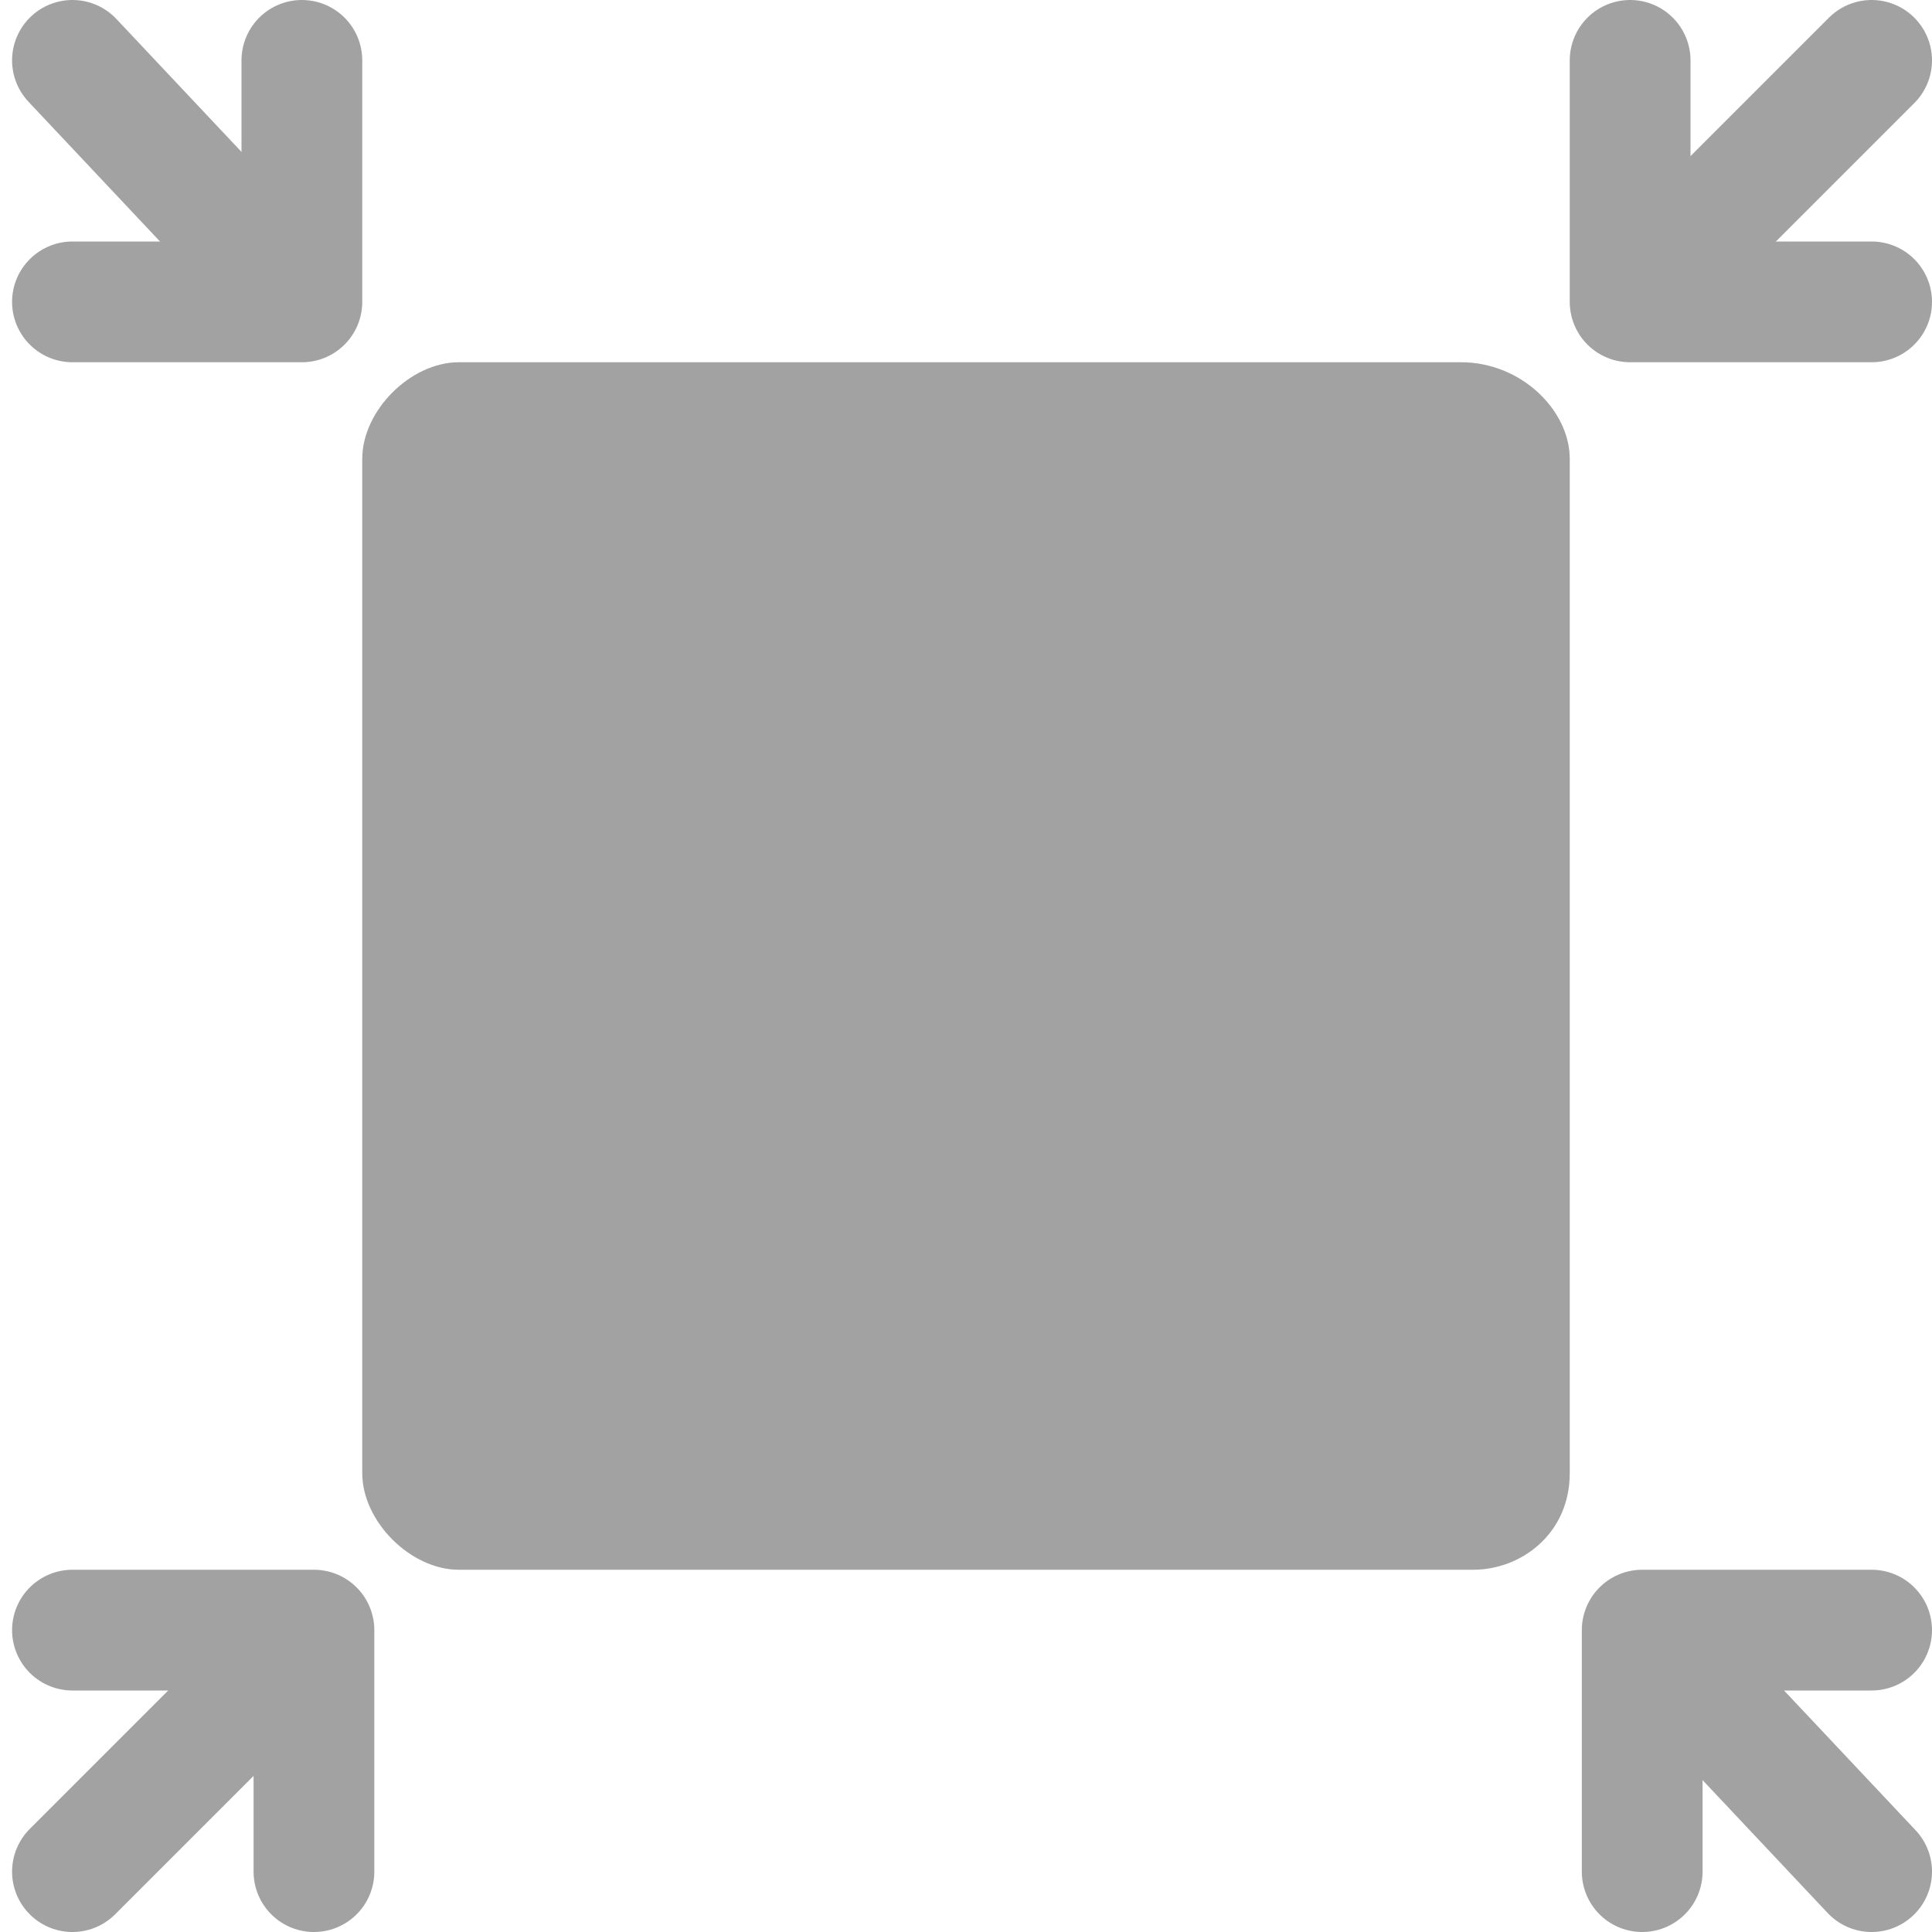
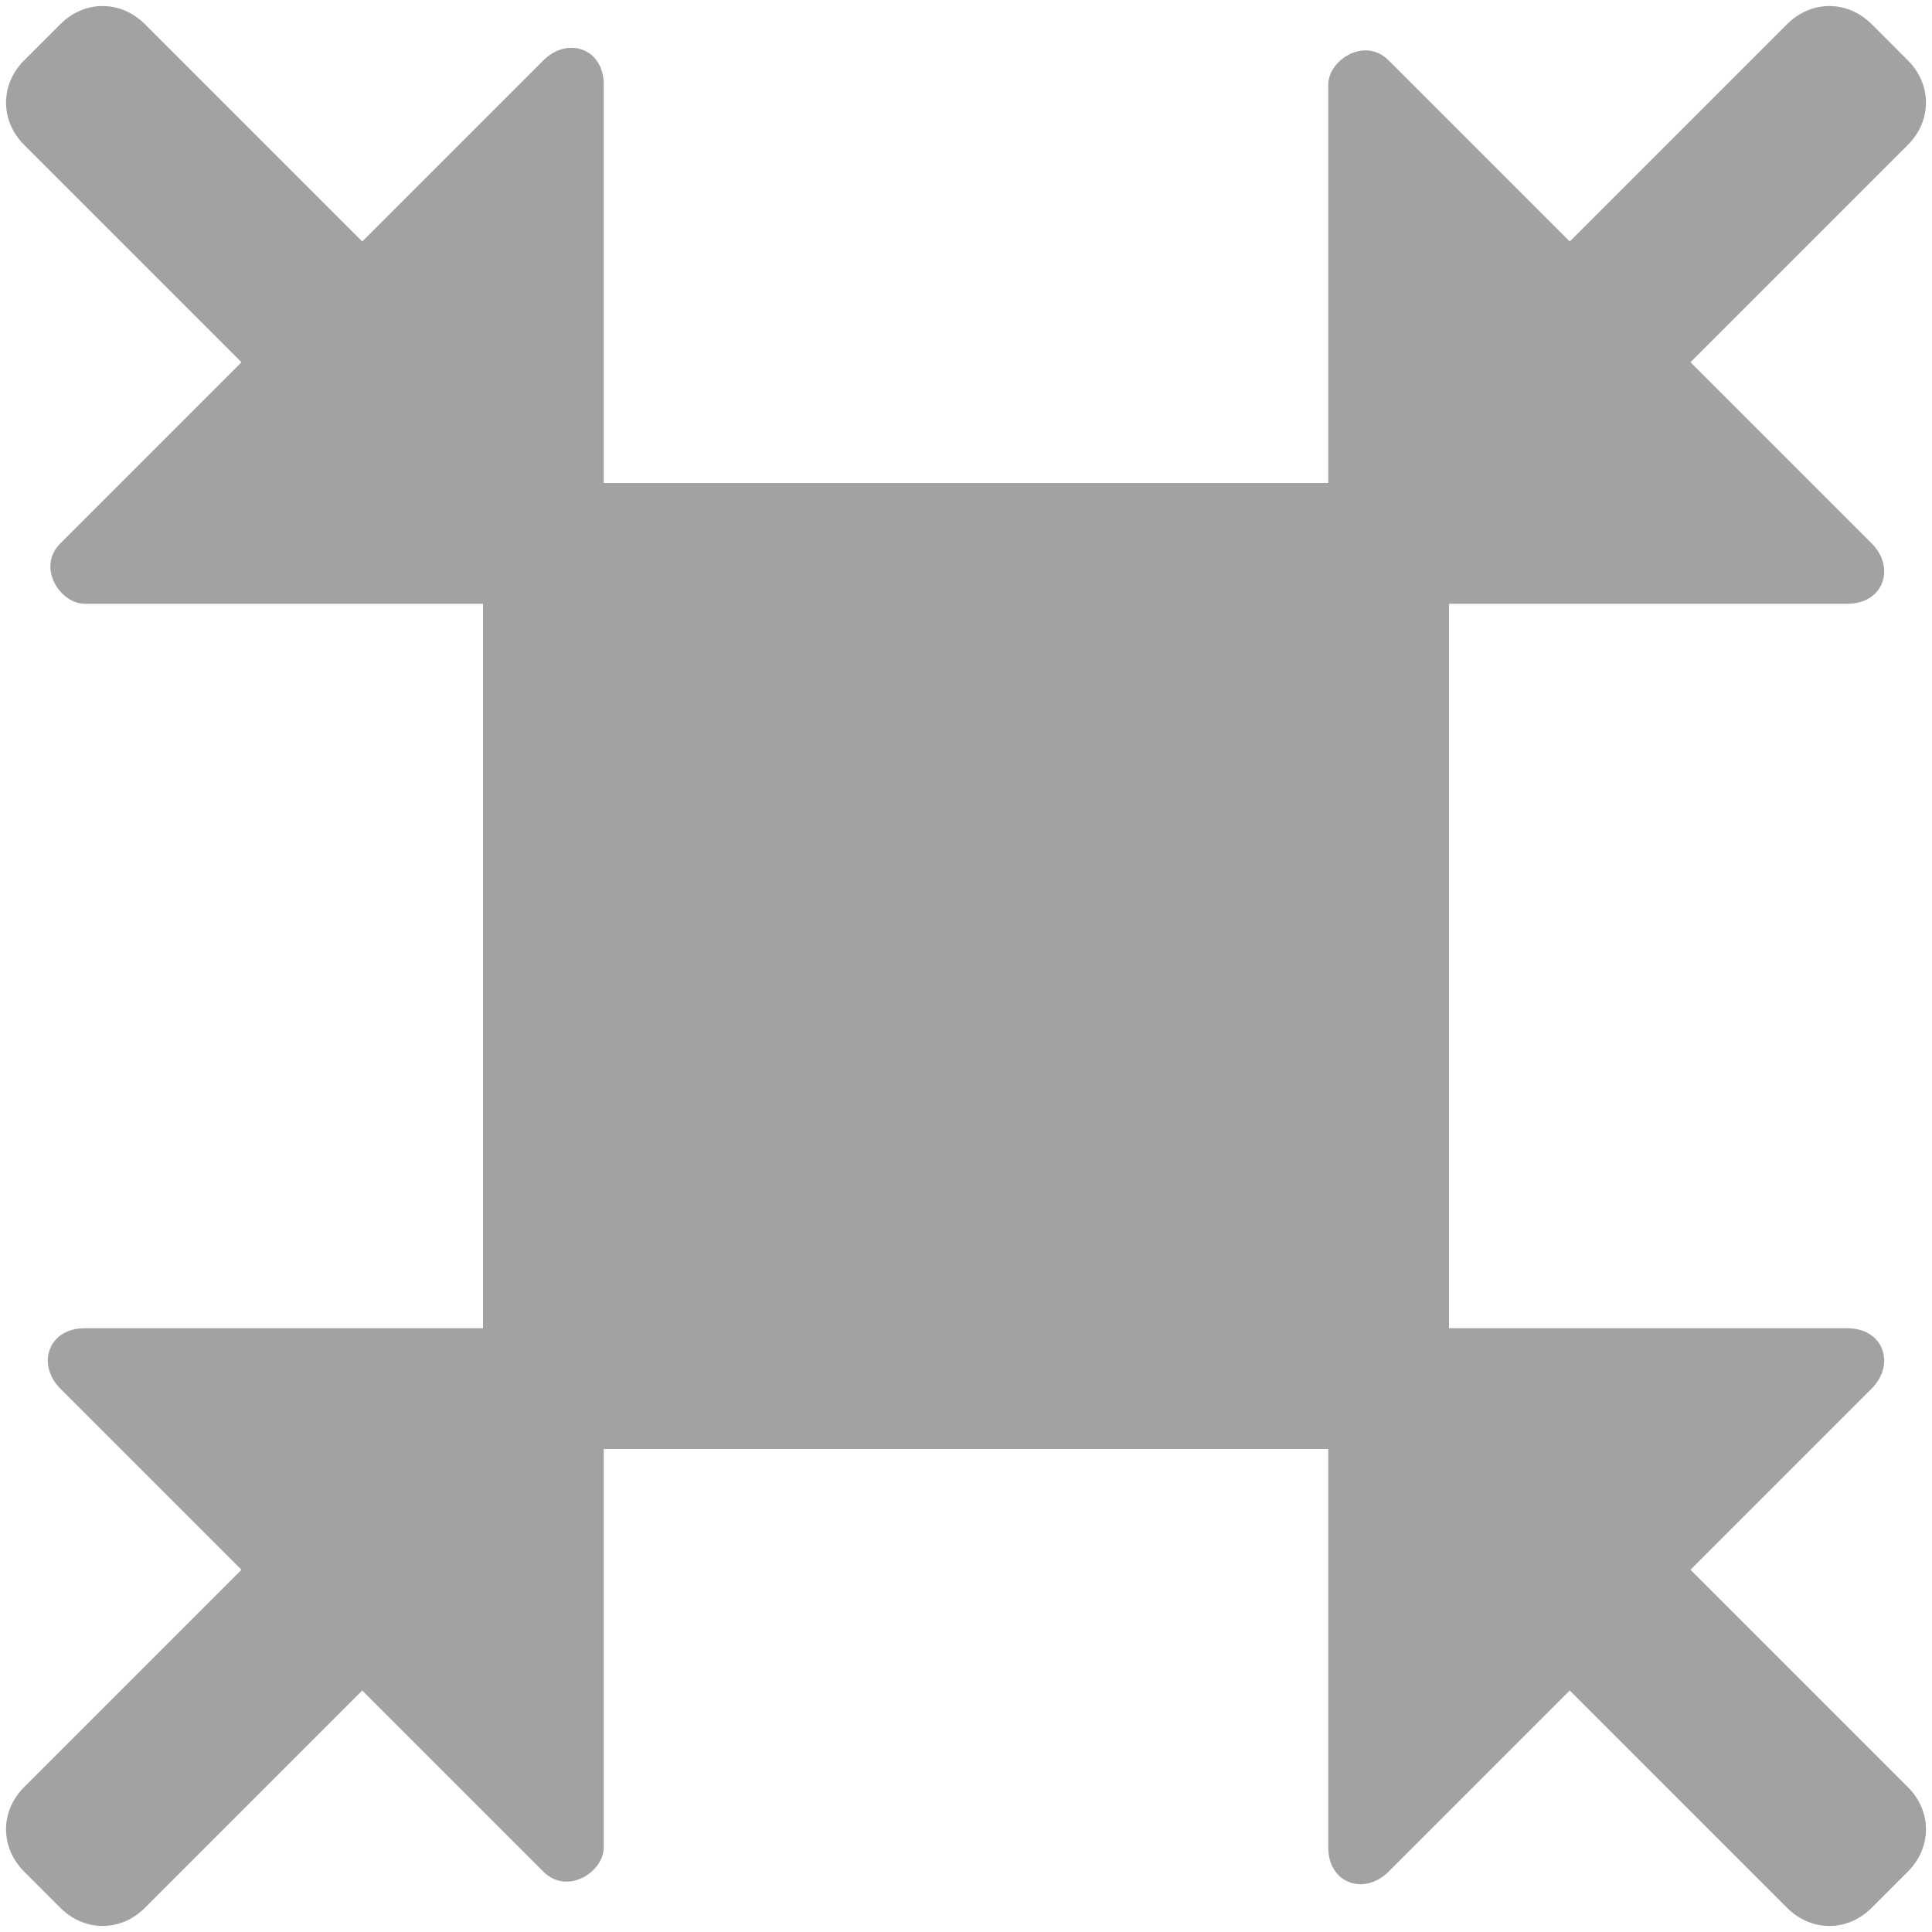
<svg xmlns="http://www.w3.org/2000/svg" version="1.1" id="图层_1" x="0px" y="0px" viewBox="0 0 16 16" enable-background="new 0 0 16 16" xml:space="preserve">
-   <g>
-     <polyline fill="none" stroke="#A2A2A2" stroke-linecap="round" stroke-linejoin="round" stroke-miterlimit="10" points="2.5,0.5    2.5,2.5 0.6,2.5  " />
-     <line fill="none" stroke="#A2A2A2" stroke-linecap="round" stroke-miterlimit="10" x1="0.6" y1="0.5" x2="2.2" y2="2.2" />
-   </g>
-   <g>
-     <polyline fill="none" stroke="#A2A2A2" stroke-linecap="round" stroke-linejoin="round" stroke-miterlimit="10" points="15.5,2.5    13.5,2.5 13.5,0.5  " />
-     <line fill="none" stroke="#A2A2A2" stroke-linecap="round" stroke-miterlimit="10" x1="15.5" y1="0.5" x2="13.8" y2="2.2" />
-   </g>
-   <g>
-     <polyline fill="none" stroke="#A2A2A2" stroke-linecap="round" stroke-linejoin="round" stroke-miterlimit="10" points="13.6,15.5    13.6,13.5 15.5,13.5  " />
-     <line fill="none" stroke="#A2A2A2" stroke-linecap="round" stroke-miterlimit="10" x1="15.5" y1="15.5" x2="13.9" y2="13.8" />
-   </g>
-   <g>
-     <polyline fill="none" stroke="#A2A2A2" stroke-linecap="round" stroke-linejoin="round" stroke-miterlimit="10" points="0.6,13.5    2.6,13.5 2.6,15.5  " />
-     <line fill="none" stroke="#A2A2A2" stroke-linecap="round" stroke-miterlimit="10" x1="0.6" y1="15.5" x2="2.3" y2="13.8" />
-   </g>
-   <path fill="#A2A2A2" d="M13,12.2c0,0.5-0.4,0.8-0.8,0.8H3.8C3.4,13,3,12.6,3,12.2V3.8C3,3.4,3.4,3,3.8,3h8.3C12.6,3,13,3.4,13,3.8  V12.2z" />
+   <path fill="#A2A2A2" d="M12,11.2c0,0.4-0.4,0.8-0.8,0.8H4.8C4.4,12,4,11.6,4,11.2V4.8C4,4.4,4.4,4,4.8,4h6.4C11.6,4,12,4.4,12,4.8  V11.2z" />
+   <path fill="#A2A2A2" d="M0.2,1.2L2,3L0.5,4.5C0.3,4.7,0.5,5,0.7,5h4C4.9,5,5,4.9,5,4.7v-4c0-0.3-0.3-0.4-0.5-0.2L3,2L1.2,0.2  C1,0,0.7,0,0.5,0.2L0.2,0.5C0,0.7,0,1,0.2,1.2z" />
+   <path fill="#A2A2A2" d="M14.8,0.2L13,2l-1.5-1.5C11.3,0.3,11,0.5,11,0.7v4C11,4.9,11.1,5,11.3,5h4c0.3,0,0.4-0.3,0.2-0.5L14,3  l1.8-1.8C16,1,16,0.7,15.8,0.5l-0.3-0.3C15.3,0,15,0,14.8,0.2z" />
+   <path fill="#A2A2A2" d="M15.8,14.8L14,13l1.5-1.5c0.2-0.2,0.1-0.5-0.2-0.5h-4c-0.2,0-0.3,0.1-0.3,0.3v4c0,0.3,0.3,0.4,0.5,0.2L13,14  l1.8,1.8c0.2,0.2,0.5,0.2,0.7,0l0.3-0.3C16,15.3,16,15,15.8,14.8z" />
+   <path fill="#A2A2A2" d="M1.2,15.8L3,14l1.5,1.5C4.7,15.7,5,15.5,5,15.3v-4C5,11.1,4.8,11,4.7,11h-4c-0.3,0-0.4,0.3-0.2,0.5L2,13  l-1.8,1.8C0,15,0,15.3,0.2,15.5l0.3,0.3C0.7,16,1,16,1.2,15.8z" />
</svg>
